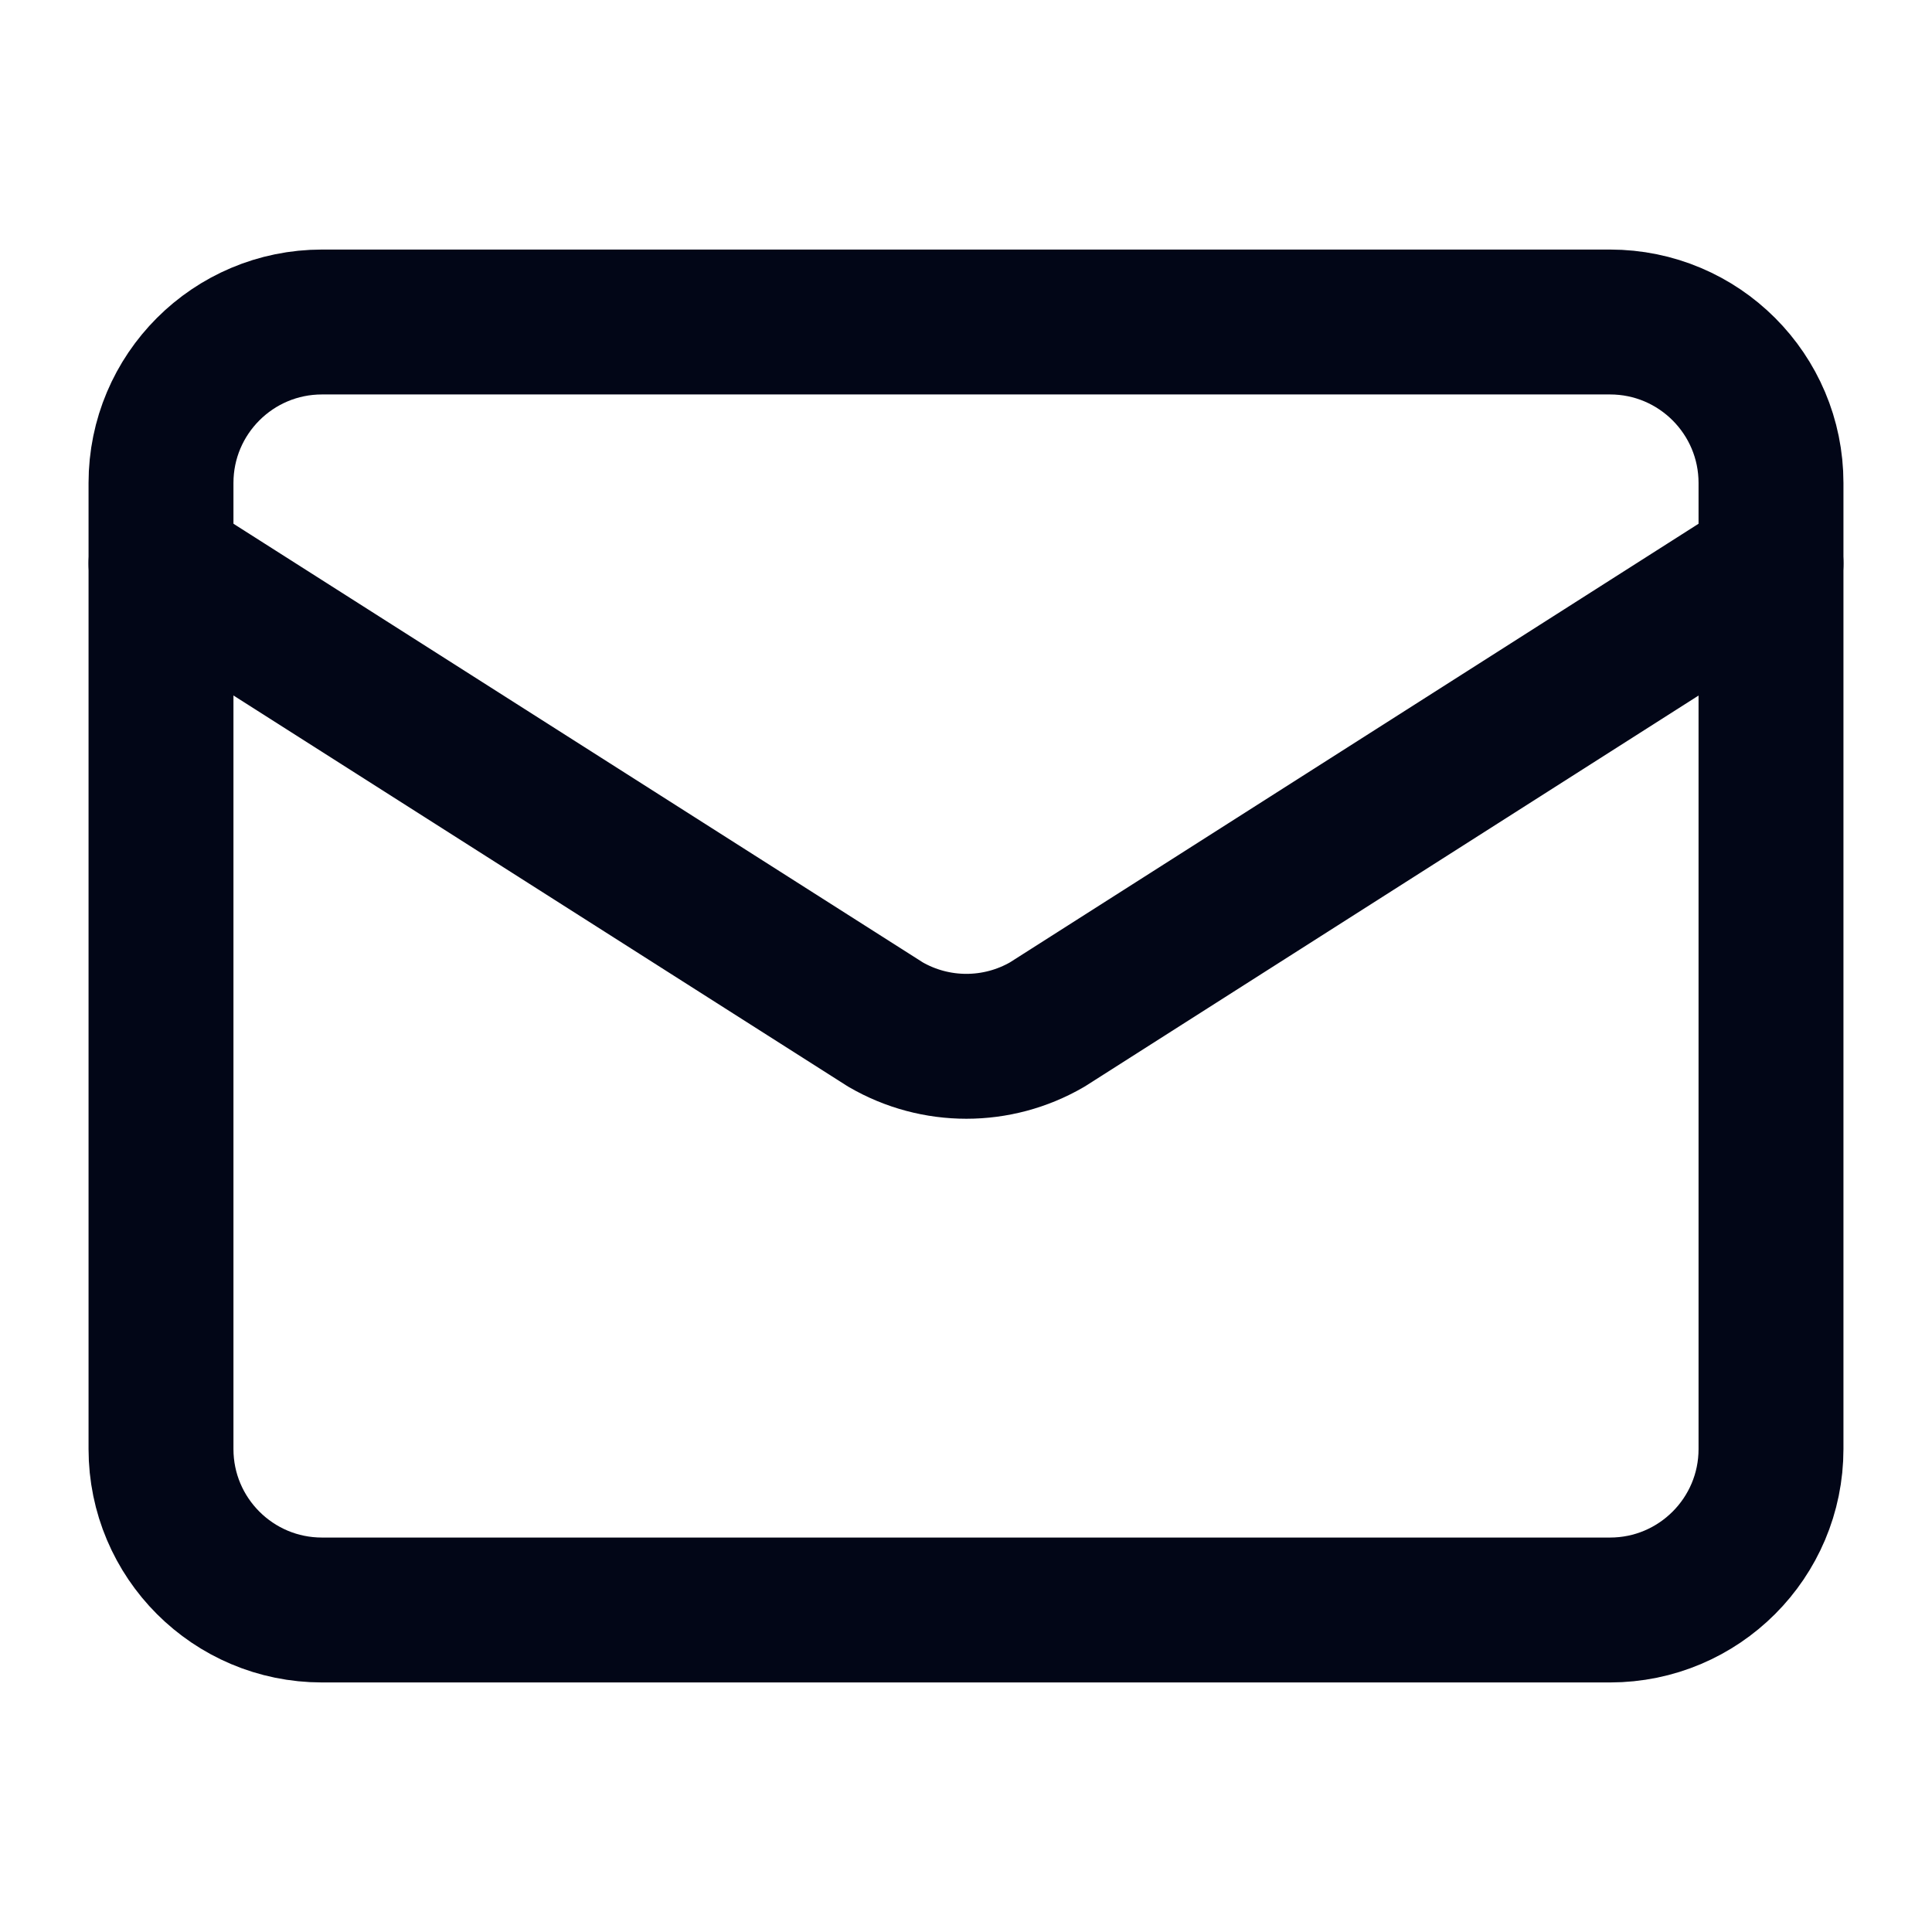
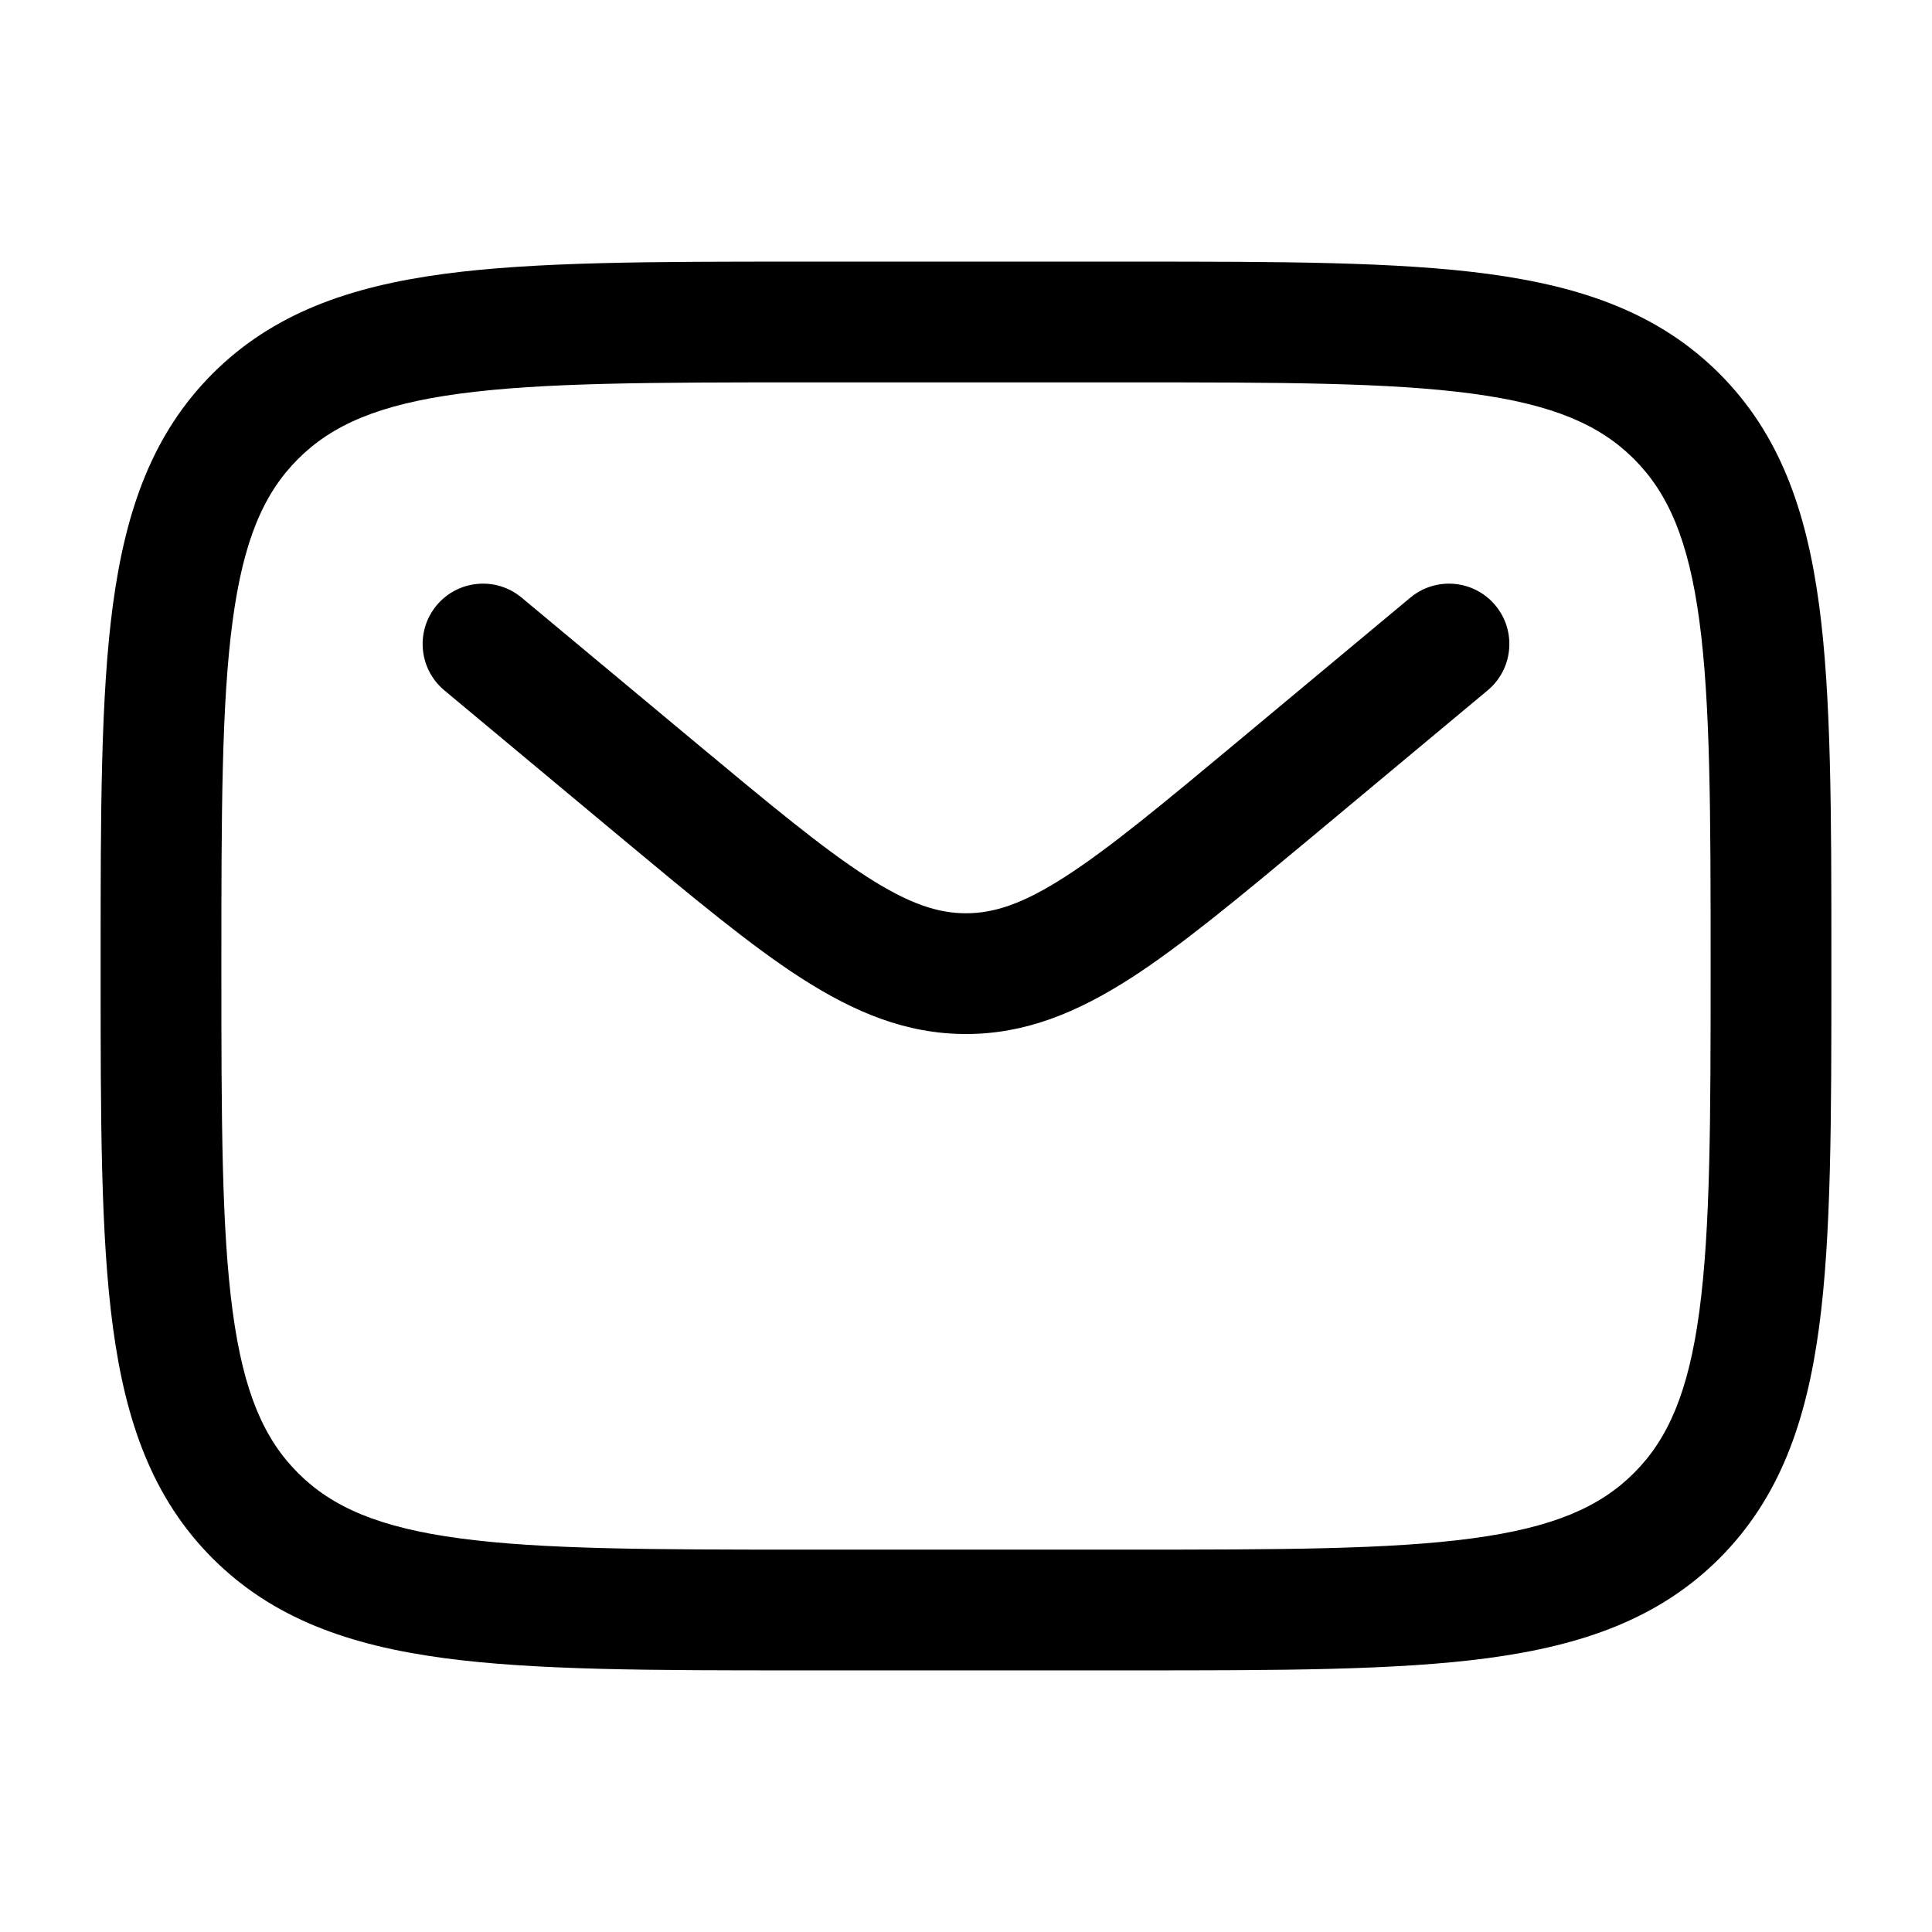
- <svg xmlns="http://www.w3.org/2000/svg" width="24" height="24" viewBox="0 0 24 24" fill="none" stroke="#020617" stroke-width="1.8" stroke-linecap="round" stroke-linejoin="round">
-   <path d="m22 7-8.991 5.727a2 2 0 0 1-2.009 0L2 7" />
-   <rect x="2" y="4" width="20" height="16" rx="2" />
+ <svg xmlns="http://www.w3.org/2000/svg" width="24" height="24" viewBox="0 0 24 24" fill="none">
+   <path fill-rule="evenodd" clip-rule="evenodd" d="M9.944 3.25H14.056C15.894 3.25 17.35 3.25 18.489 3.403C19.661 3.561 20.61 3.893 21.359 4.641C22.107 5.39 22.439 6.339 22.597 7.511C22.75 8.65 22.75 10.106 22.75 11.944V12.056C22.75 13.894 22.75 15.35 22.597 16.489C22.439 17.661 22.107 18.61 21.359 19.359C20.61 20.107 19.661 20.439 18.489 20.597C17.35 20.75 15.894 20.75 14.056 20.75H9.944C8.106 20.75 6.65 20.75 5.511 20.597C4.339 20.439 3.39 20.107 2.641 19.359C1.893 18.61 1.561 17.661 1.403 16.489C1.25 15.35 1.25 13.894 1.25 12.056V11.944C1.25 10.106 1.25 8.65 1.403 7.511C1.561 6.339 1.893 5.39 2.641 4.641C3.39 3.893 4.339 3.561 5.511 3.403C6.65 3.25 8.106 3.25 9.944 3.25ZM5.711 4.89C4.705 5.025 4.125 5.279 3.702 5.702C3.279 6.125 3.025 6.705 2.89 7.711C2.752 8.739 2.75 10.093 2.75 12C2.75 13.907 2.752 15.261 2.89 16.289C3.025 17.295 3.279 17.875 3.702 18.298C4.125 18.721 4.705 18.975 5.711 19.11C6.739 19.248 8.093 19.25 10 19.25H14C15.907 19.25 17.262 19.248 18.289 19.11C19.295 18.975 19.875 18.721 20.298 18.298C20.721 17.875 20.975 17.295 21.11 16.289C21.248 15.261 21.25 13.907 21.25 12C21.25 10.093 21.248 8.739 21.11 7.711C20.975 6.705 20.721 6.125 20.298 5.702C19.875 5.279 19.295 5.025 18.289 4.89C17.262 4.752 15.907 4.75 14 4.75H10C8.093 4.75 6.739 4.752 5.711 4.89ZM5.424 7.52C5.689 7.202 6.162 7.159 6.48 7.424L8.639 9.223C9.572 10 10.22 10.538 10.767 10.89C11.296 11.231 11.655 11.345 12 11.345C12.345 11.345 12.704 11.231 13.233 10.89C13.78 10.538 14.428 10 15.361 9.223L17.52 7.424C17.838 7.159 18.311 7.202 18.576 7.52C18.841 7.838 18.798 8.311 18.48 8.576L16.284 10.407C15.397 11.145 14.679 11.744 14.045 12.152C13.384 12.576 12.741 12.845 12 12.845C11.259 12.845 10.616 12.576 9.955 12.152C9.321 11.744 8.603 11.145 7.716 10.407L5.52 8.576C5.202 8.311 5.159 7.838 5.424 7.52Z" fill="currentColor" />
</svg>
